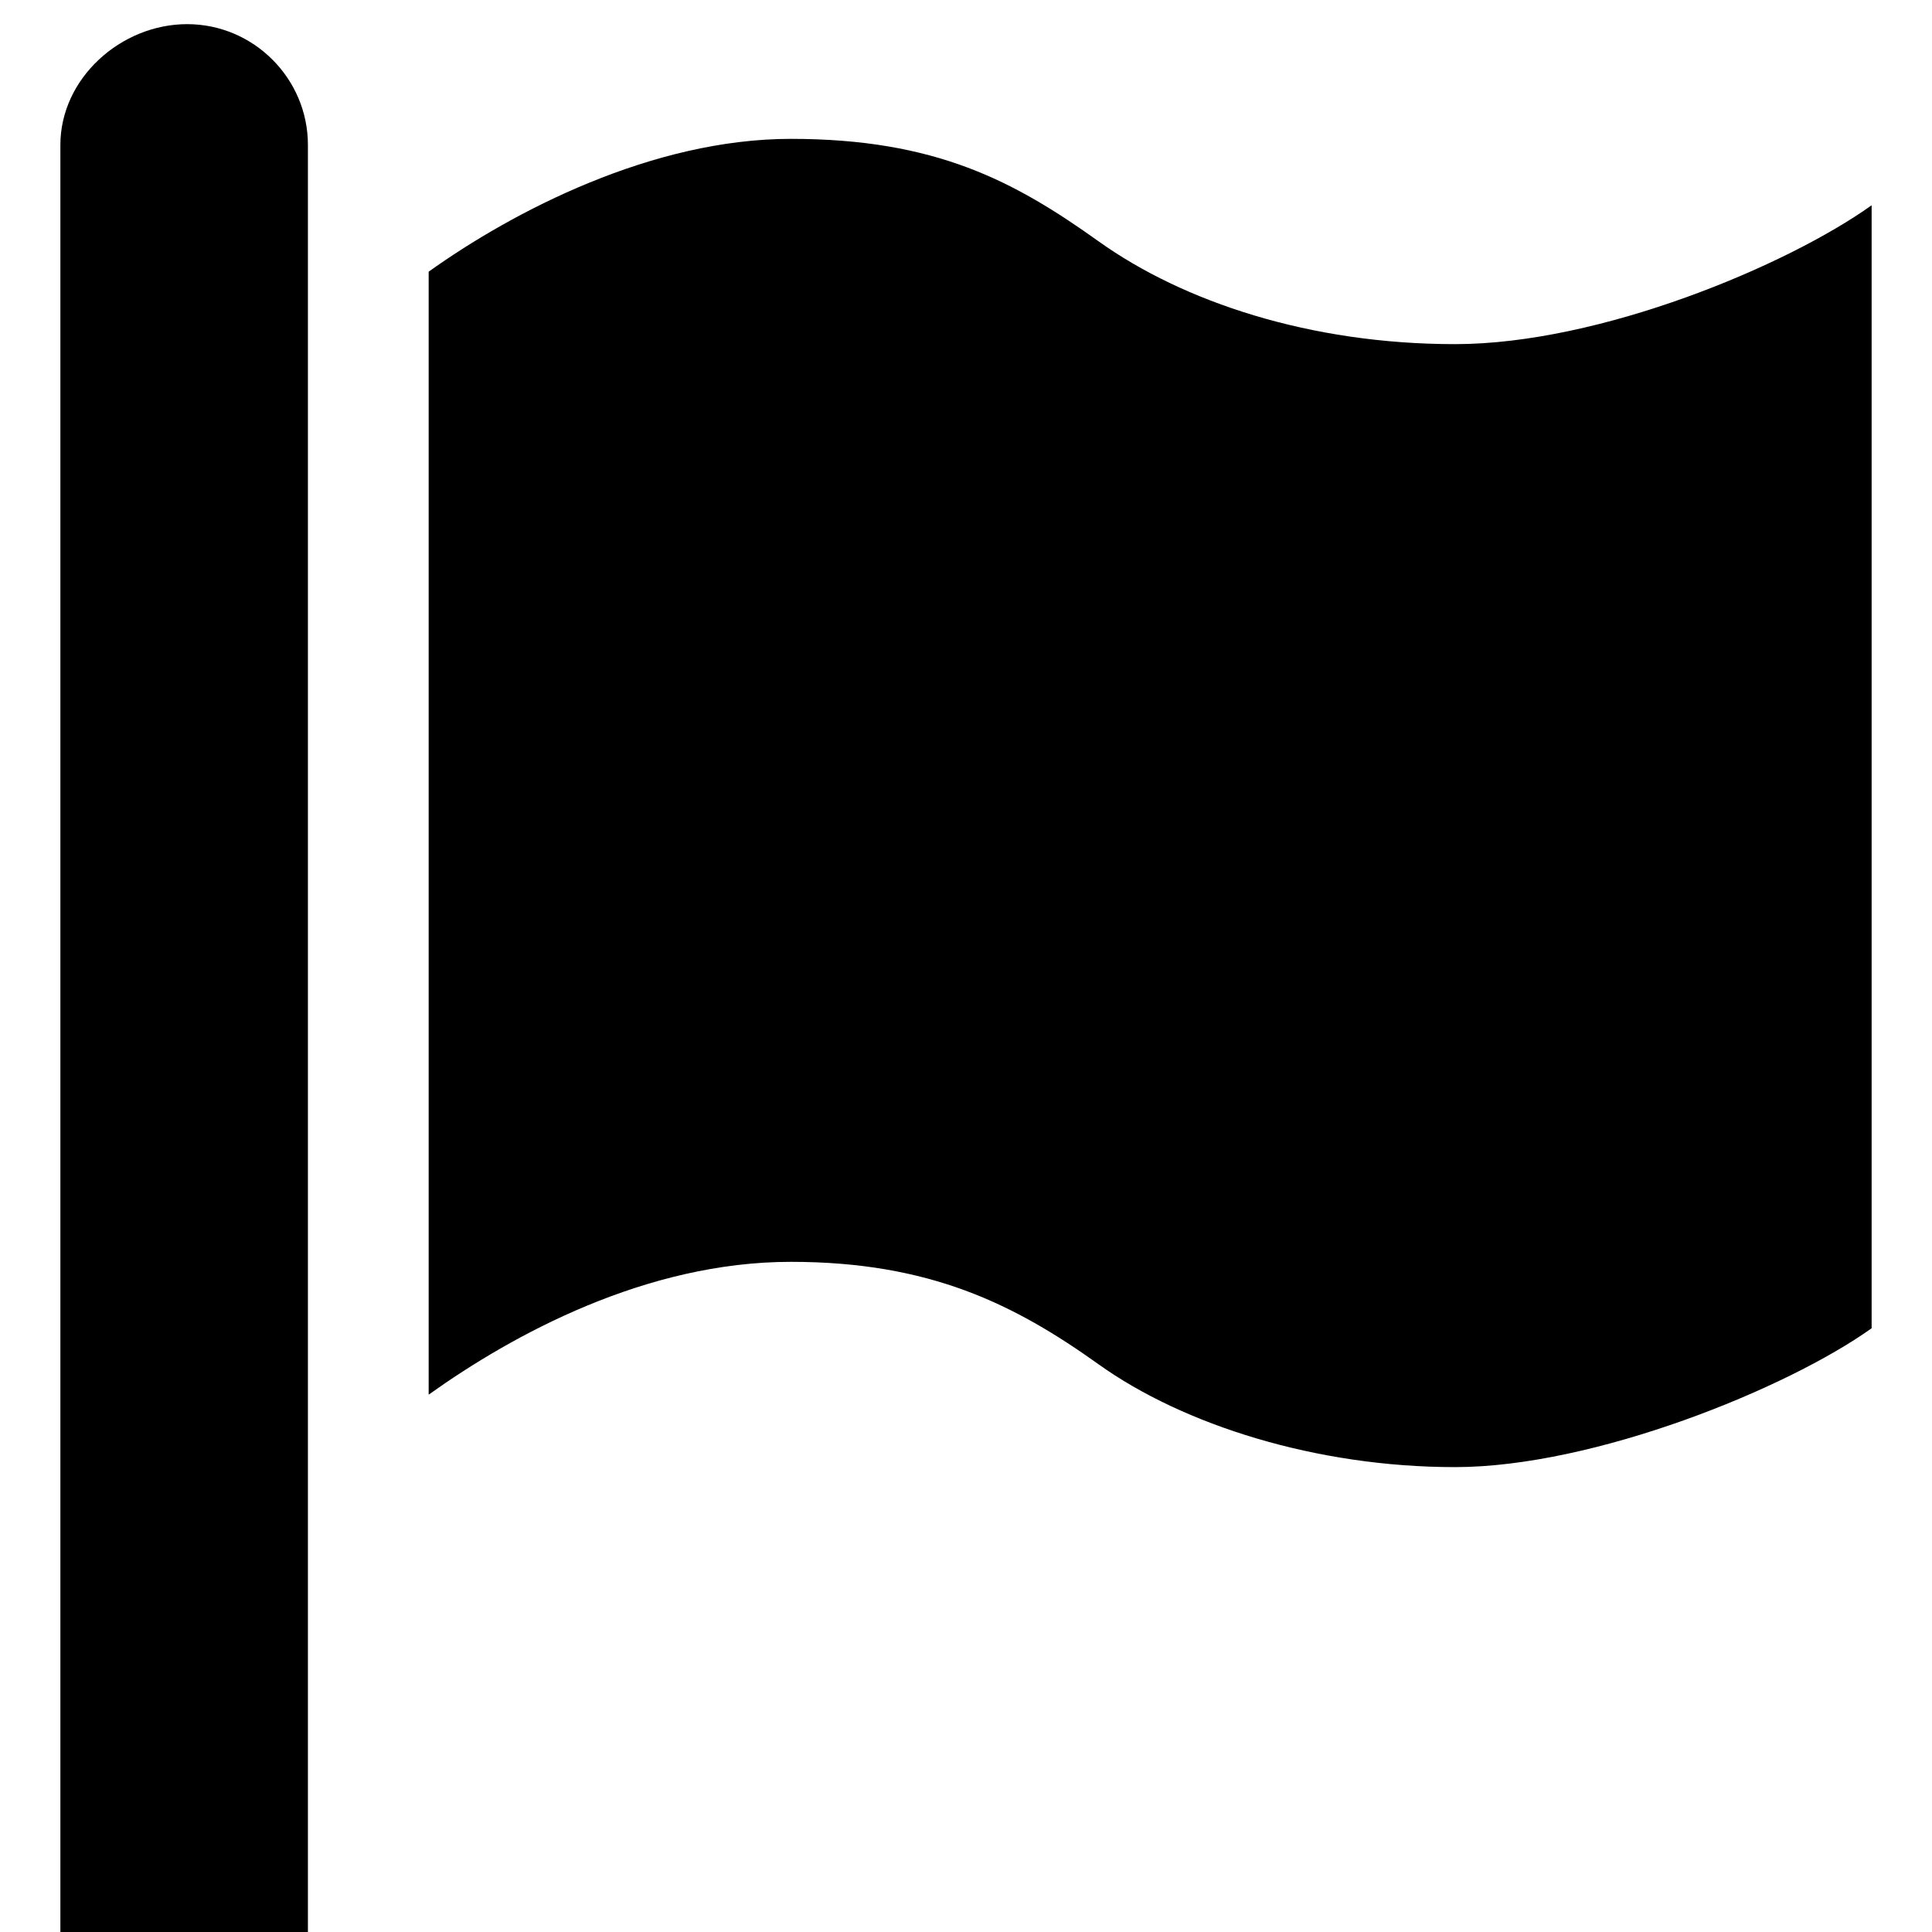
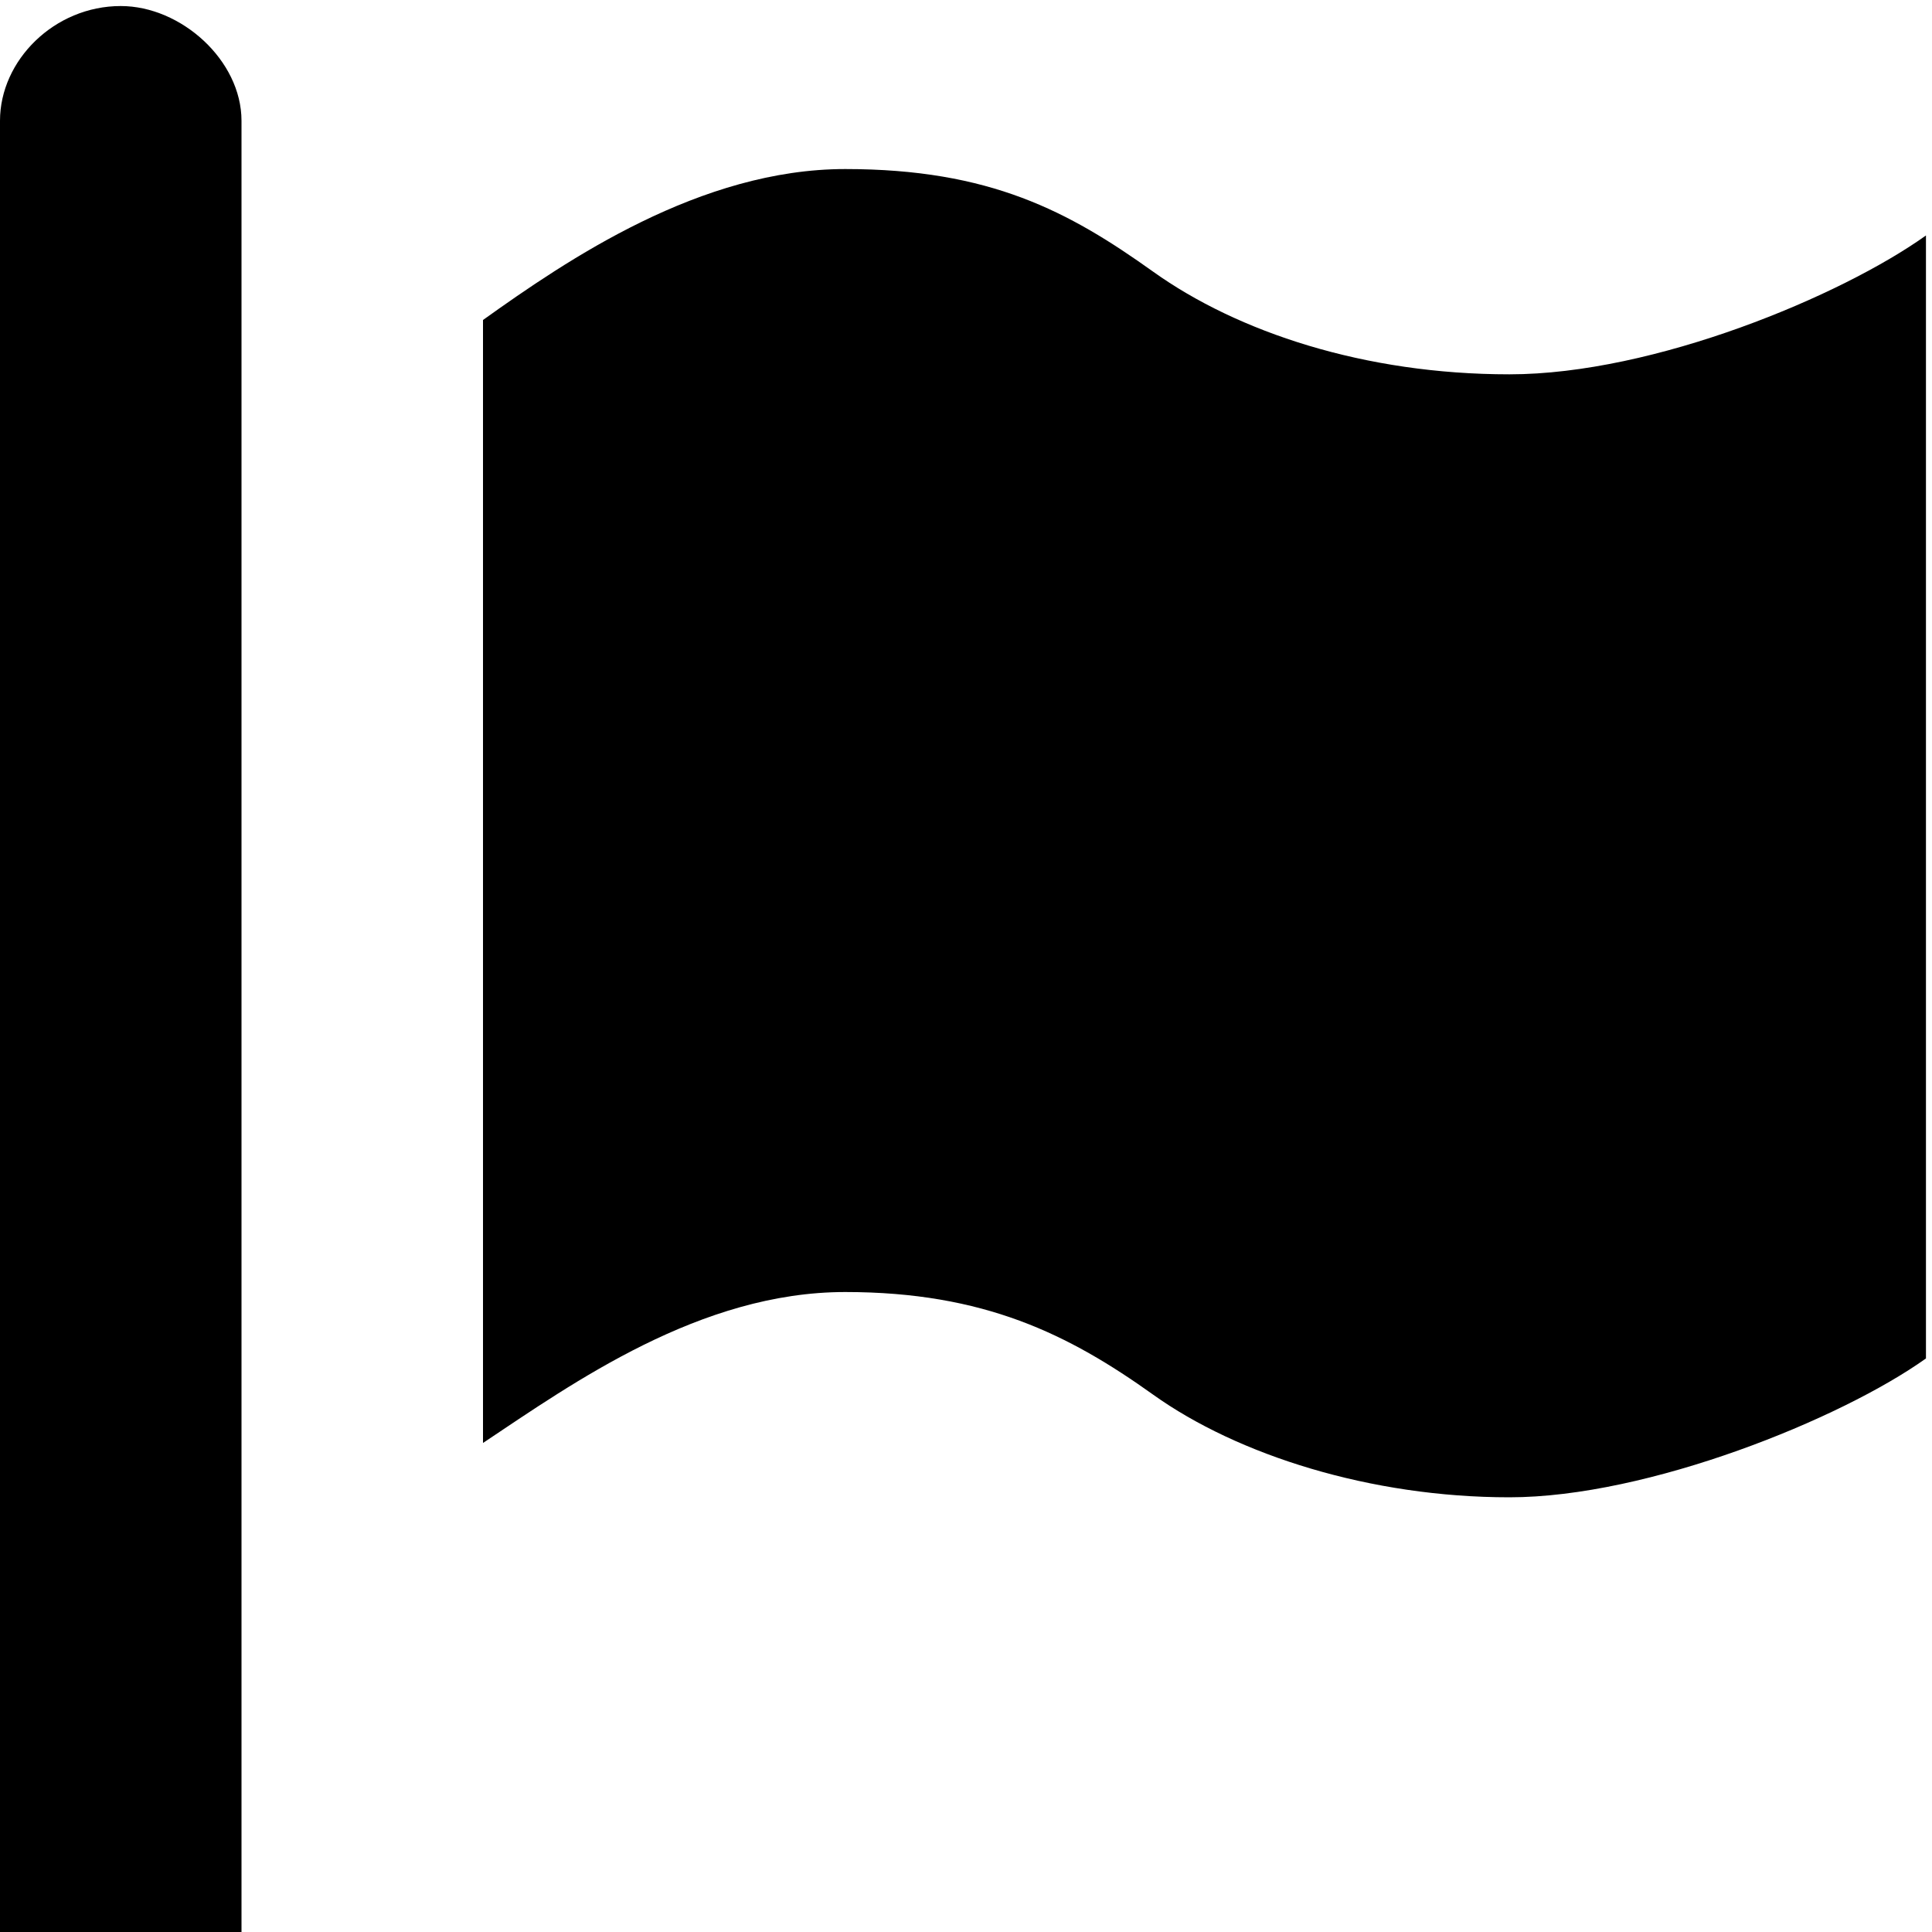
<svg xmlns="http://www.w3.org/2000/svg" version="1.1" x="0px" y="0px" width="32px" height="32px" viewBox="0 0 32 32" enable-background="new 0 0 32 32" xml:space="preserve">
+   <g id="grid" display="none">
+ </g>
  <g id="goal">
-     <path d="M24.1,5.7c2.4,0,5.5-1.3,6.9-2.3v18.6c-1.4,1-4.6,2.3-6.9,2.3s-4.5-0.7-5.9-1.7c-1.4-1-2.8-1.7-5.1-1.7   c-2.4,0-4.6,1.2-6,2.2V4.5c1.4-1,3.7-2.2,6-2.2c2.4,0,3.7,0.7,5.1,1.7S21.7,5.7,24.1,5.7z M3.1,0.4c1.1,0,2,0.9,2,2V32H1V2.4   C1,1.3,2,0.4,3.1,0.4z" />
+     <path d="M2,0.1C3,0.1,4,1,4,2V32H0V2C0,1,0.9,0.1,2,0.1z" />
+     <path d="M25,6.2c2.4,0,5.5-1.3,6.9-2.3v18.6c-1.4,1-4.6,2.3-6.9,2.3s-4.5-0.7-5.9-1.7c-1.4-1-2.8-1.7-5.1-1.7c-2.4,0-4.5,1.5-6,2.5   V5.3c1.4-1,3.6-2.5,6-2.5c2.4,0,3.7,0.7,5.1,1.7S22.6,6.2,25,6.2z" />
  </g>
</svg>
